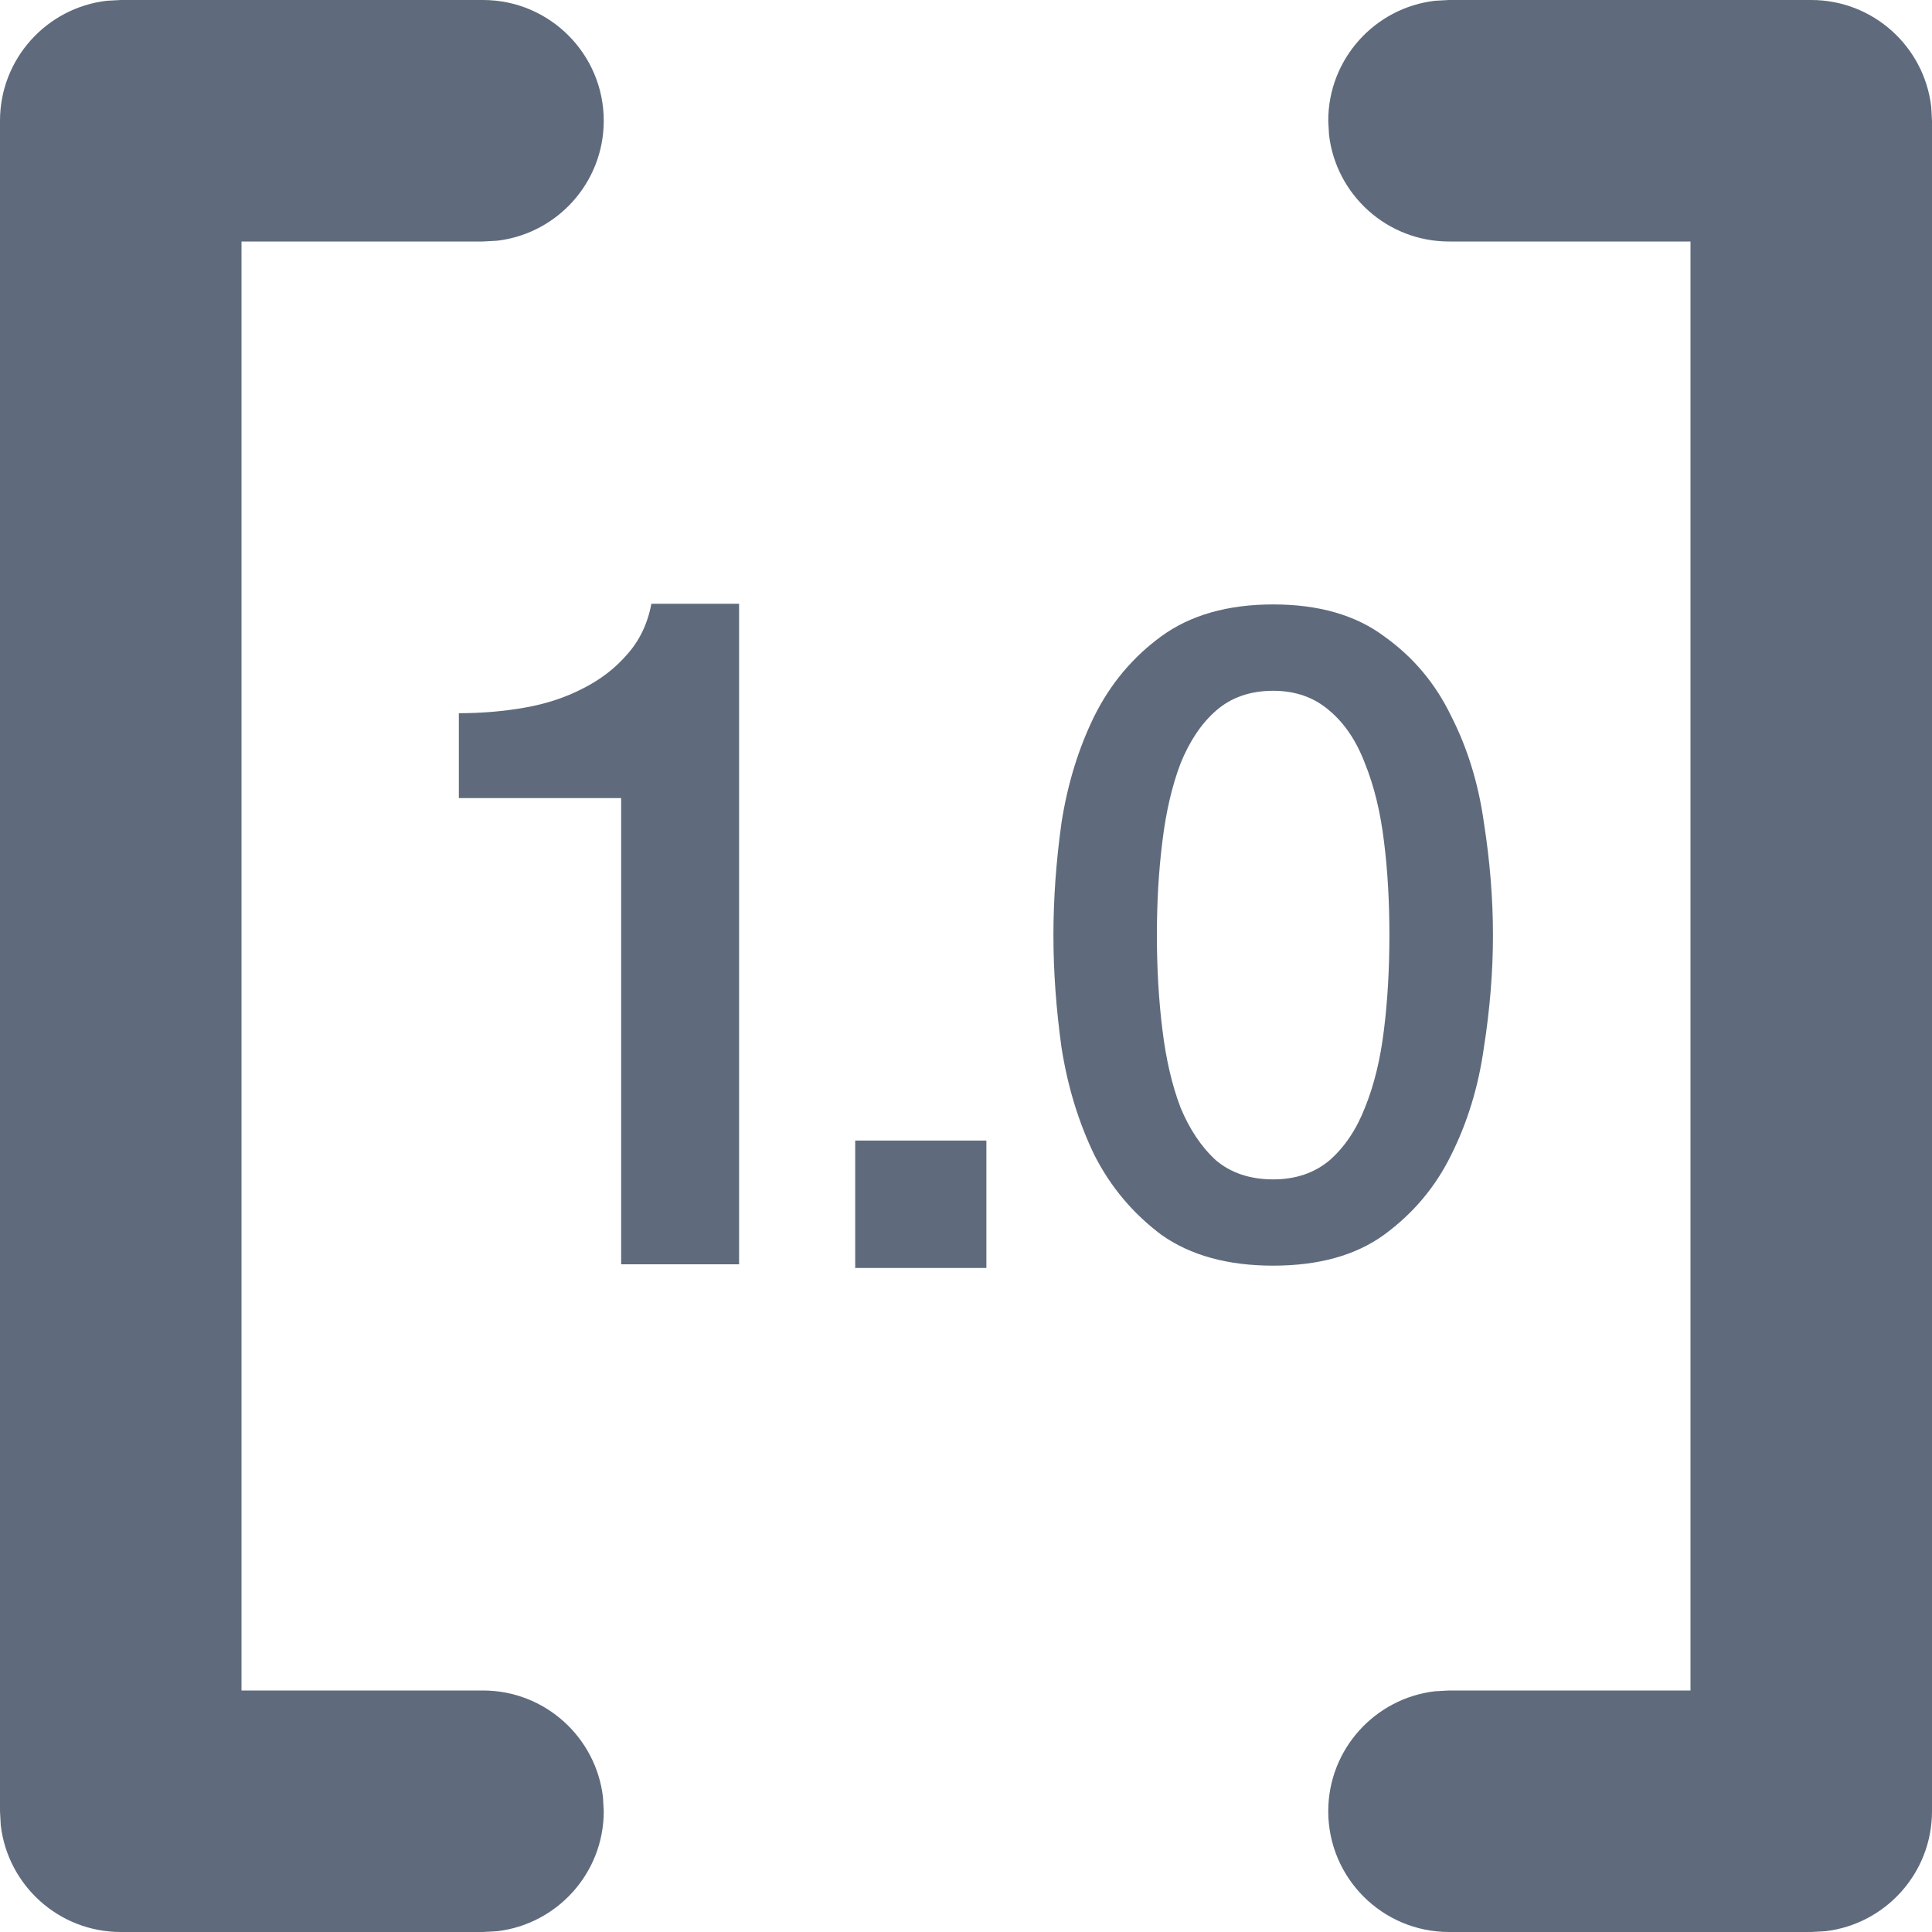
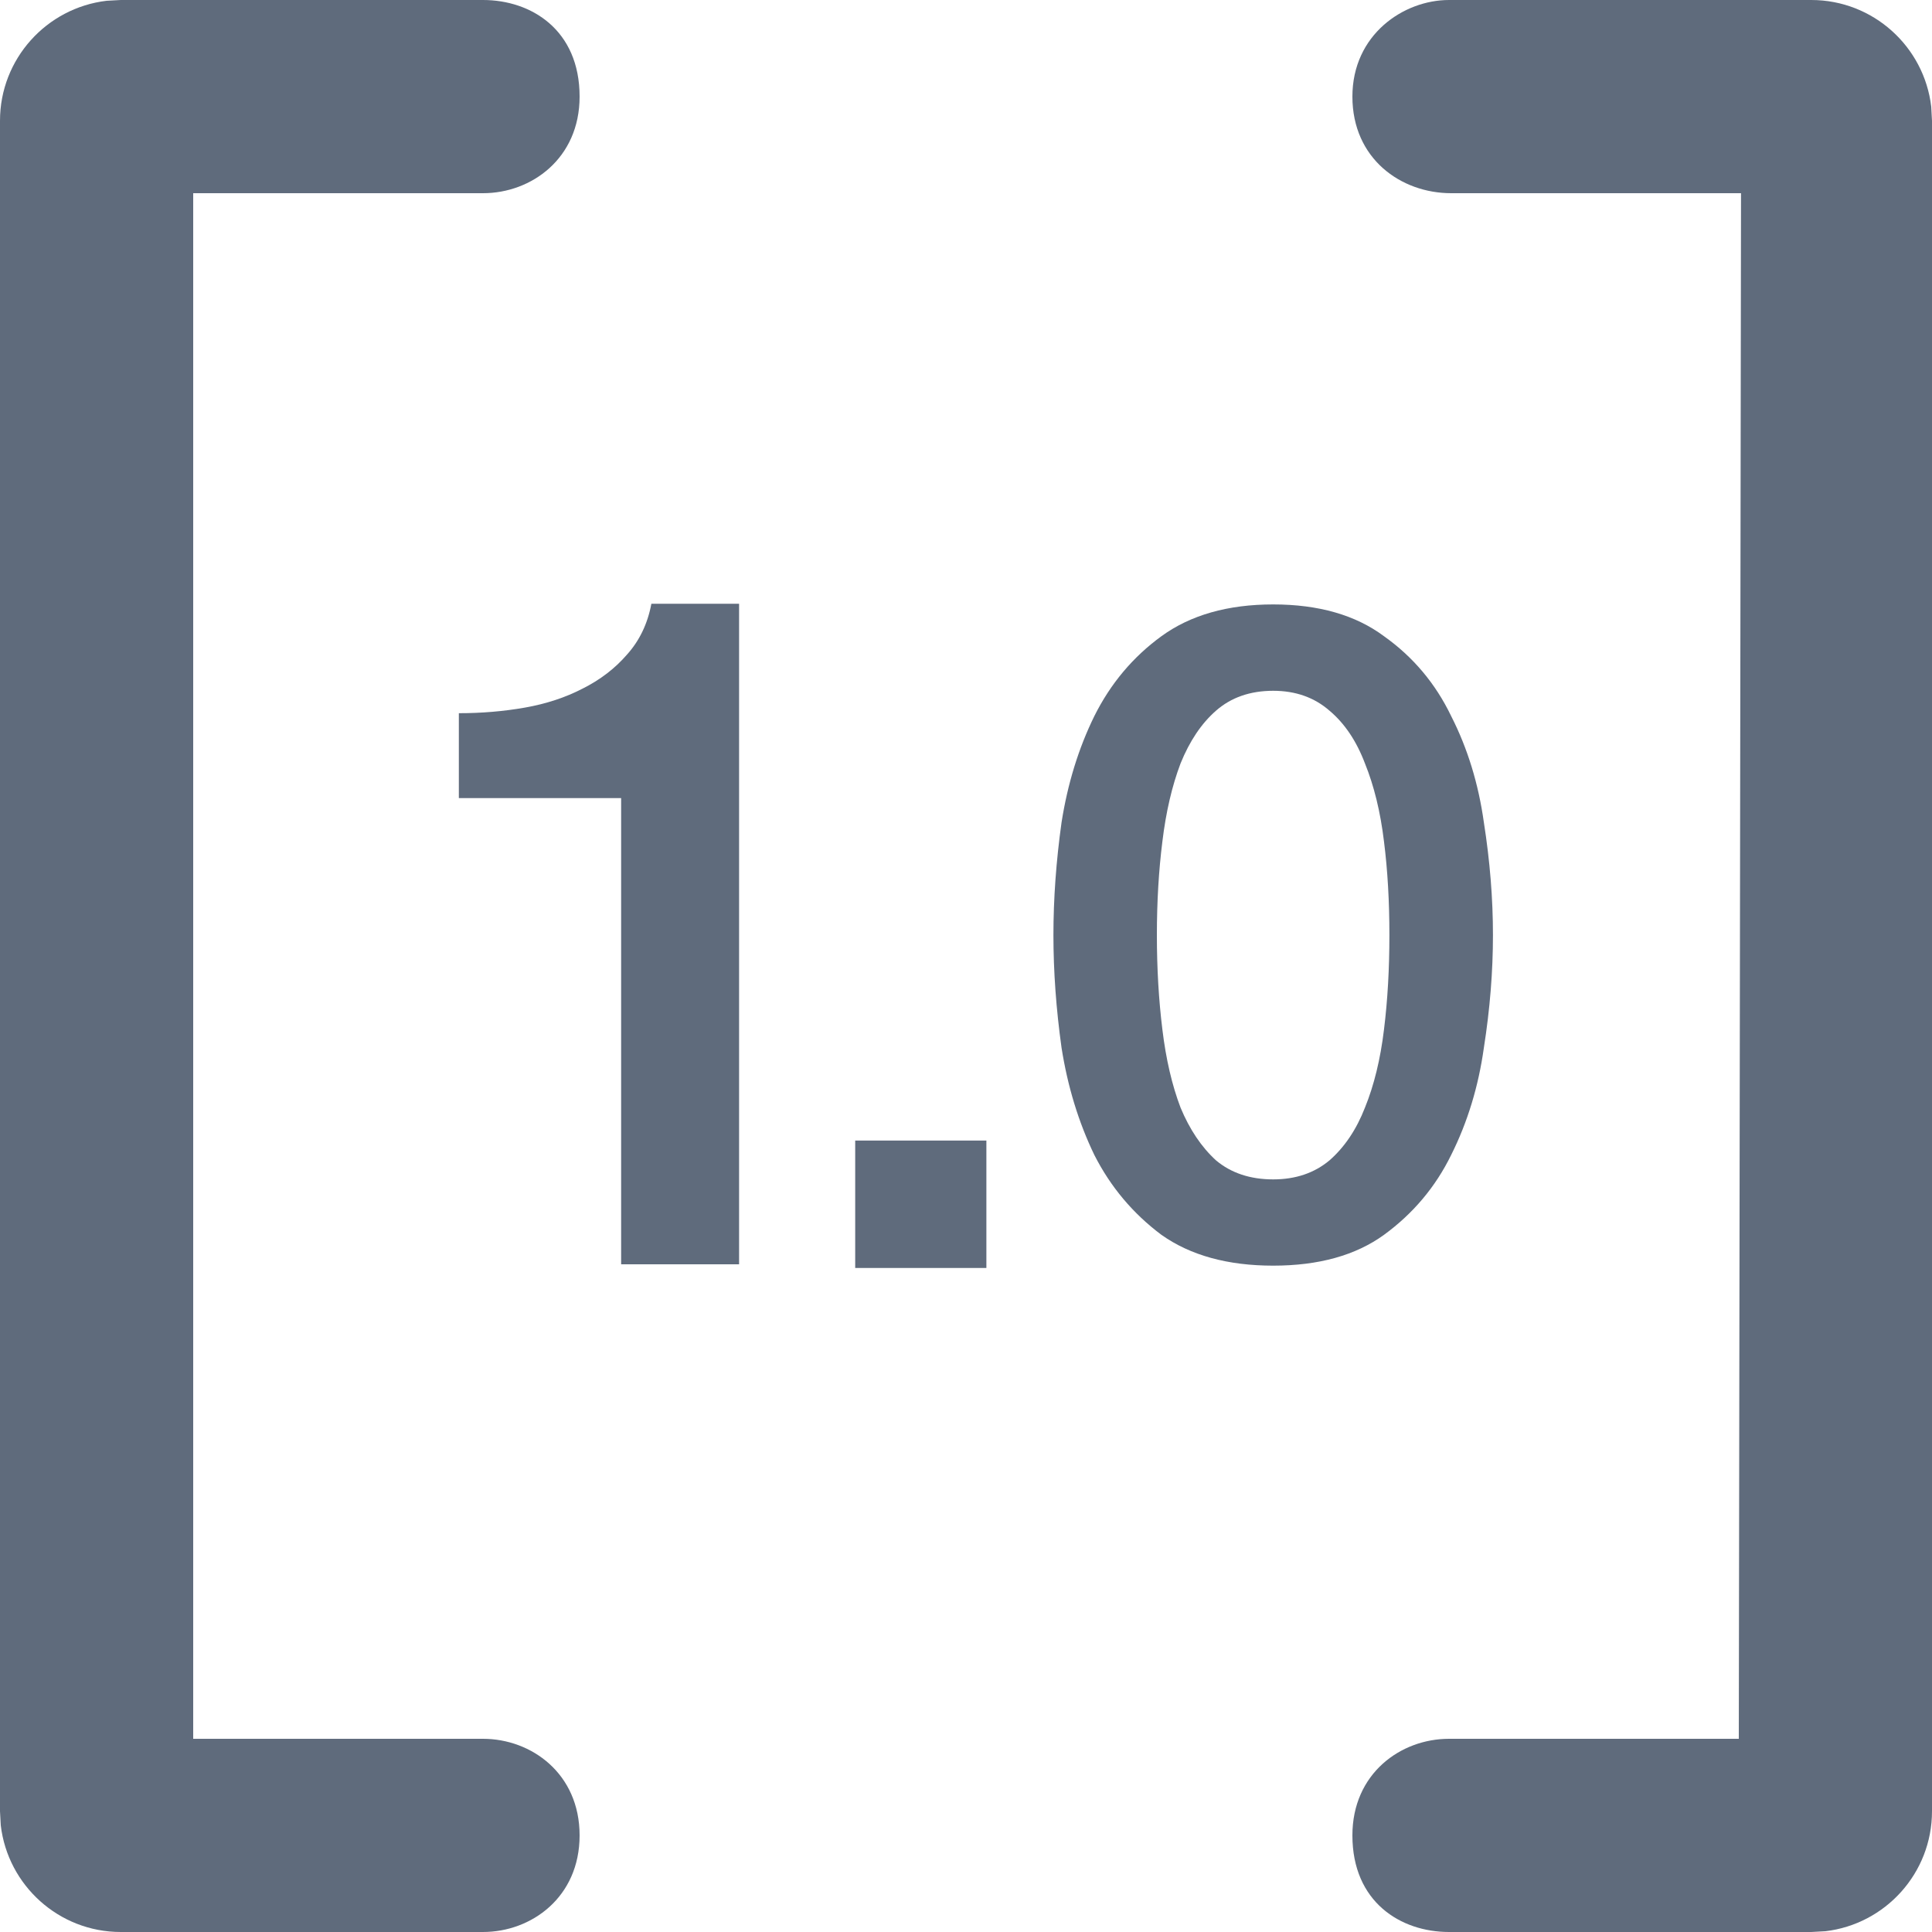
<svg xmlns="http://www.w3.org/2000/svg" width="20" height="20" viewBox="0 0 20 20" fill="none">
-   <path d="M19.992 1.104C19.919 0.483 19.391 0 18.75 0H15L14.854 0.008C14.233 0.081 13.75 0.609 13.75 1.25L13.758 1.396C13.831 2.017 14.359 2.5 15 2.5H17.5V17.5H15L14.854 17.508C14.233 17.581 13.75 18.109 13.75 18.75C13.75 19.44 14.31 20 15 20H18.75L18.896 19.992C19.517 19.919 20 19.391 20 18.75V1.25L19.992 1.104Z" fill="#5F6B7C" />
-   <path d="M6.25 1.25C6.25 0.56 5.69 0 5 0H1.25L1.104 0.008C0.483 0.081 0 0.609 0 1.25V18.75L0.008 18.896C0.081 19.517 0.609 20 1.25 20H5L5.146 19.992C5.767 19.919 6.25 19.391 6.25 18.75L6.242 18.604C6.169 17.983 5.641 17.5 5 17.5H2.5V2.5H5L5.146 2.492C5.767 2.419 6.25 1.891 6.25 1.25Z" fill="#5F6B7C" />
+   <path d="M19.992 1.104C19.919 0.483 19.391 0 18.75 0H15C14.529 0 14 0.359 14 1C14 1.641 14.5 2 15.023 2H18.023L18 18H15C14.5 18 14 18.359 14 19C14 19.69 14.5 20 15 20H18.75L18.896 19.992C19.517 19.919 20 19.391 20 18.75V1.25L19.992 1.104Z" fill="#5F6B7C" />
+   <path d="M6 1C6 0.31 5.5 0 5 0H1.25L1.104 0.008C0.483 0.081 0 0.609 0 1.25V18.75L0.008 18.896C0.081 19.517 0.609 20 1.25 20H5C5.5 20 6 19.641 6 19C6 18.359 5.5 18 5 18H2V2H5C5.5 2 6 1.641 6 1Z" fill="#5F6B7C" />
  <path d="M5.434 7.325C5.212 7.364 4.985 7.383 4.75 7.383V8.262H6.43V13.088H7.651V6.25H6.743C6.704 6.458 6.619 6.634 6.489 6.778C6.365 6.921 6.212 7.038 6.03 7.129C5.854 7.22 5.655 7.286 5.434 7.325Z" fill="#5F6B7C" />
  <path fill-rule="evenodd" clip-rule="evenodd" d="M14.327 6.586C14.033 6.367 13.65 6.257 13.18 6.257C12.71 6.257 12.324 6.367 12.023 6.586C11.729 6.8 11.497 7.075 11.328 7.414C11.165 7.746 11.052 8.113 10.989 8.514C10.933 8.915 10.905 9.304 10.905 9.68C10.905 10.056 10.933 10.445 10.989 10.846C11.052 11.247 11.165 11.617 11.328 11.955C11.497 12.288 11.729 12.563 12.023 12.783C12.324 12.996 12.71 13.102 13.18 13.102C13.65 13.102 14.033 12.996 14.327 12.783C14.628 12.563 14.86 12.288 15.023 11.955C15.192 11.617 15.305 11.247 15.361 10.846C15.424 10.445 15.455 10.056 15.455 9.68C15.455 9.304 15.424 8.915 15.361 8.514C15.305 8.113 15.192 7.746 15.023 7.414C14.86 7.075 14.628 6.8 14.327 6.586ZM13.763 12.012C13.606 12.143 13.412 12.209 13.18 12.209C12.942 12.209 12.744 12.143 12.588 12.012C12.437 11.874 12.315 11.692 12.221 11.466C12.133 11.235 12.07 10.965 12.033 10.658C11.995 10.351 11.976 10.025 11.976 9.68C11.976 9.335 11.995 9.012 12.033 8.711C12.07 8.404 12.133 8.135 12.221 7.903C12.315 7.671 12.437 7.489 12.588 7.357C12.744 7.22 12.942 7.151 13.18 7.151C13.412 7.151 13.606 7.22 13.763 7.357C13.92 7.489 14.042 7.671 14.13 7.903C14.224 8.135 14.29 8.404 14.327 8.711C14.365 9.012 14.383 9.335 14.383 9.68C14.383 10.025 14.365 10.351 14.327 10.658C14.29 10.965 14.224 11.235 14.13 11.466C14.042 11.692 13.92 11.874 13.763 12.012Z" fill="#5F6B7C" />
  <path d="M8.853 11.807H10.211V13.126H8.853V11.807Z" fill="#5F6B7C" />
</svg>
